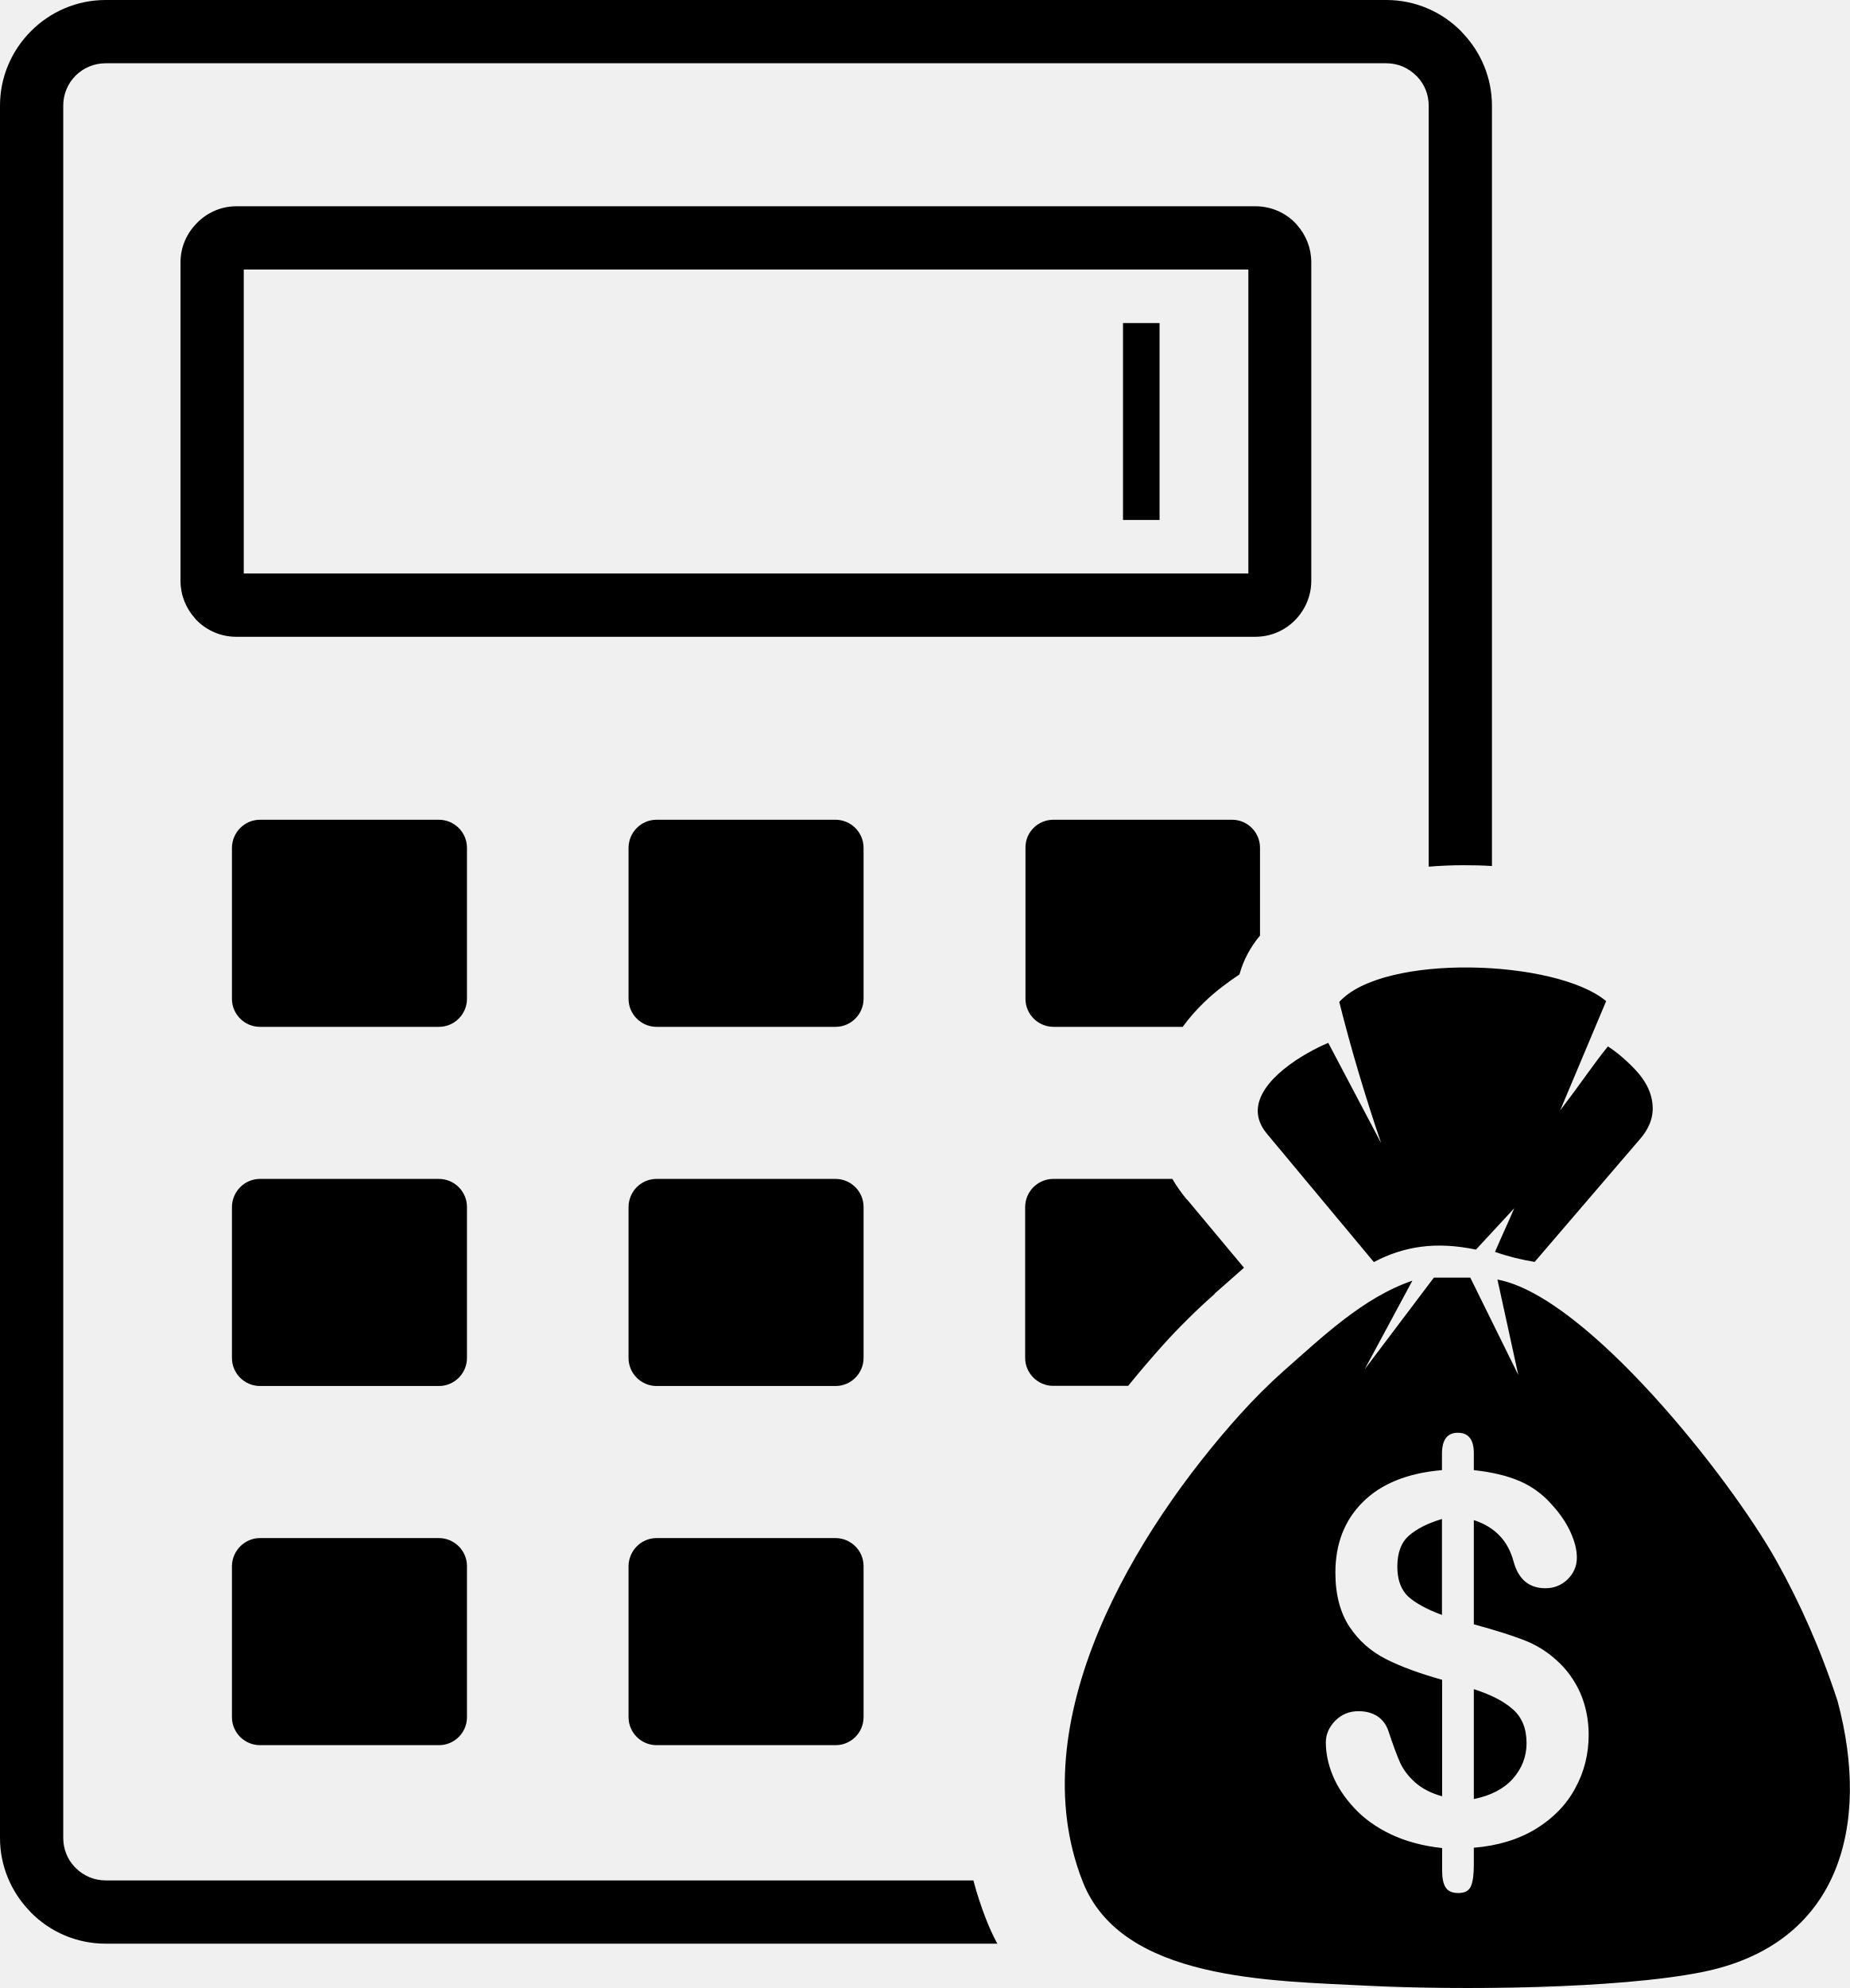
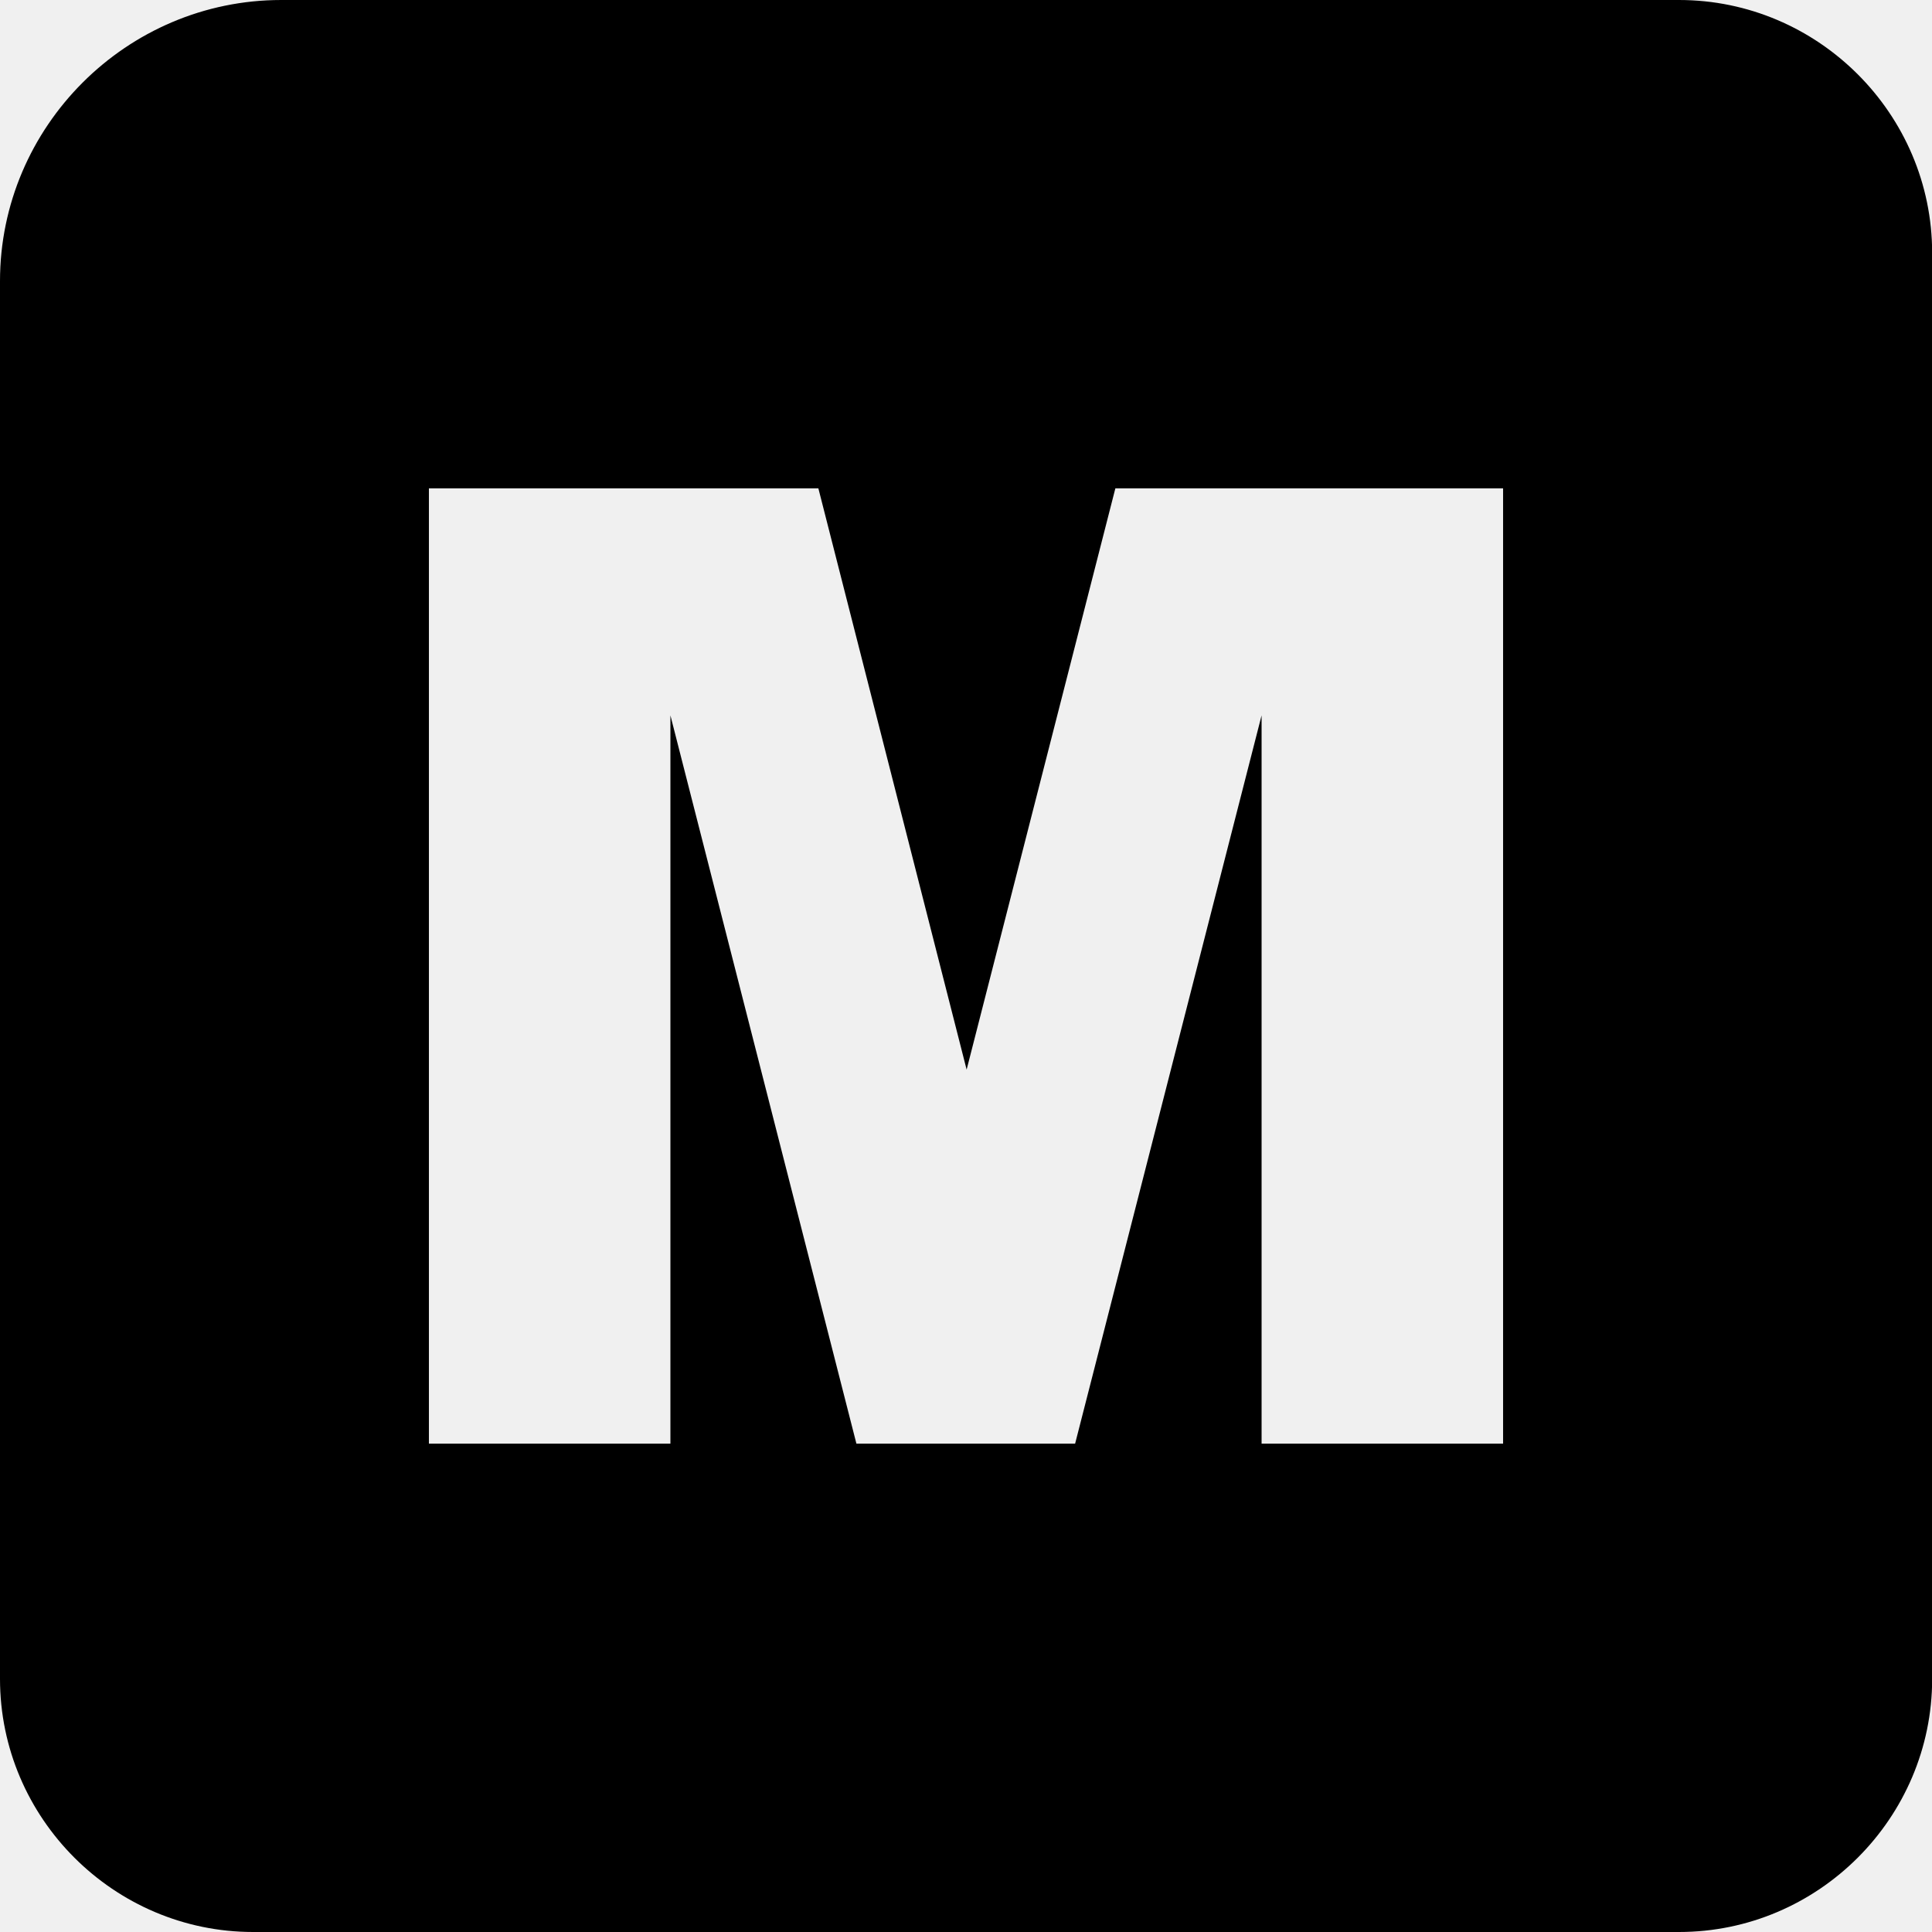
- <svg xmlns="http://www.w3.org/2000/svg" x="0px" y="0px" viewBox="0 0 114.37 122.88" style="enable-background:new 0 0 114.37 122.88" xml:space="preserve">
+ <svg xmlns="http://www.w3.org/2000/svg" viewBox="0 0 122.88 122.88">
  <style type="text/css">
-     .st0{fill-rule:evenodd;clip-rule:evenodd;}
    @media (prefers-color-scheme: dark) {
      path {
          fill: #fff;
      }
    }
  </style>
-   <g>
-     <path class="st0" d="M40.59,72.87h11.07c0.94,0,1.73,0.77,1.73,1.73v9.34c0,0.94-0.77,1.73-1.73,1.73H40.59 c-0.94,0-1.73-0.77-1.73-1.73V74.6C38.87,73.64,39.64,72.87,40.59,72.87L40.59,72.87L40.59,72.87z M85.39,70.66 c-0.98-2.88-1.85-5.78-2.59-8.73c2.76-3.03,13.42-2.63,16.5-0.05l-2.84,6.75c1.53-2.01,2.04-2.83,2.95-3.95 c0.39,0.25,0.74,0.53,1.08,0.84c0.81,0.73,1.53,1.54,1.67,2.66c0.09,0.73-0.11,1.47-0.77,2.23l-6.51,7.59 c-0.84-0.14-1.66-0.34-2.45-0.62c0.37-0.87,0.82-1.83,1.19-2.7l-2.37,2.56c-2.47-0.52-4.46-0.21-6.31,0.77l-6.61-7.93 c-0.39-0.47-0.57-0.94-0.57-1.42c0.01-1.91,2.86-3.57,4.36-4.2L85.39,70.66L85.39,70.66L85.39,70.66z M6.53,0h79.18 c1.79,0,3.43,0.73,4.61,1.92C90.36,1.96,90.4,2,90.44,2.05c1.11,1.17,1.8,2.75,1.8,4.48v47c-0.59-0.04-1.18-0.05-1.76-0.05 c-0.72,0-1.44,0.03-2.15,0.09V6.53c0-0.69-0.26-1.31-0.69-1.77l-0.08-0.08c-0.48-0.48-1.13-0.77-1.85-0.77H6.53 c-0.72,0-1.38,0.29-1.85,0.76L4.67,4.68C4.2,5.15,3.91,5.8,3.91,6.53v107.08c0,0.68,0.26,1.31,0.69,1.77l0.08,0.08 c0.48,0.48,1.13,0.77,1.85,0.77h53.65c0.21,0.8,0.47,1.6,0.78,2.39c0.21,0.54,0.44,1.04,0.7,1.52H6.53c-1.79,0-3.43-0.73-4.61-1.92 c-0.04-0.04-0.08-0.09-0.12-0.13c-1.11-1.17-1.8-2.75-1.8-4.48V6.53c0-1.79,0.73-3.42,1.92-4.61l0.01-0.01C3.11,0.73,4.74,0,6.53,0 L6.53,0z M14.61,12.75h63.01c0.96,0,1.82,0.39,2.44,1.01c0.05,0.05,0.1,0.1,0.14,0.16c0.54,0.61,0.87,1.41,0.87,2.29V35.9 c0,0.95-0.39,1.81-1.01,2.44l-0.01,0.01c-0.63,0.63-1.49,1.01-2.44,1.01H14.61c-0.96,0-1.82-0.39-2.44-1.01 c-0.05-0.05-0.1-0.1-0.14-0.16c-0.54-0.61-0.87-1.41-0.87-2.29V16.21c0-0.94,0.39-1.8,1.02-2.43l0.01-0.01 C12.81,13.14,13.67,12.75,14.61,12.75L14.61,12.75z M77.17,16.66H15.07v18.79h62.11V16.66L77.17,16.66z M93.87,84.99l-1.29-5.9 c5.52,1.03,14.38,12.26,17.24,17.37c1.46,2.61,2.74,5.48,3.79,8.69c2.08,7.77,0.08,15.04-8.35,16.74 c-5.28,1.06-15.13,1.13-20.69,0.85c-5.97-0.31-15.22-0.3-17.63-6.43c-3.9-9.9,3.24-21.69,9.75-28.91c0.86-0.95,1.74-1.83,2.66-2.65 c2.37-2.08,4.92-4.55,7.97-5.59l-2.95,5.48l4.28-5.67h2.25L93.87,84.99L93.87,84.99L93.87,84.99z M91.12,89.83v1.04 c1.1,0.12,2.05,0.34,2.84,0.68c0.79,0.34,1.48,0.86,2.07,1.55c0.47,0.53,0.83,1.07,1.08,1.63c0.25,0.56,0.38,1.07,0.38,1.54 c0,0.52-0.19,0.97-0.56,1.34c-0.38,0.37-0.84,0.56-1.38,0.56c-1.02,0-1.67-0.55-1.97-1.64c-0.34-1.29-1.16-2.15-2.46-2.57v6.44 c1.28,0.35,2.3,0.67,3.06,0.96c0.76,0.29,1.44,0.7,2.04,1.25c0.64,0.56,1.13,1.25,1.48,2.03c0.34,0.79,0.52,1.65,0.52,2.59 c0,1.18-0.27,2.28-0.83,3.3c-0.55,1.03-1.37,1.86-2.44,2.52c-1.08,0.65-2.35,1.04-3.83,1.16v1.05c0,0.61-0.06,1.05-0.18,1.33 c-0.12,0.28-0.37,0.42-0.78,0.42c-0.37,0-0.63-0.11-0.78-0.34c-0.15-0.23-0.22-0.58-0.22-1.06v-1.38 c-1.21-0.13-2.26-0.42-3.17-0.85c-0.9-0.43-1.66-0.97-2.26-1.62c-0.6-0.65-1.05-1.32-1.33-2.01c-0.29-0.7-0.43-1.39-0.43-2.05 c0-0.49,0.19-0.94,0.58-1.34c0.39-0.39,0.87-0.59,1.44-0.59c0.47,0,0.86,0.11,1.18,0.32c0.32,0.22,0.54,0.52,0.67,0.91 c0.28,0.85,0.52,1.49,0.72,1.95c0.21,0.45,0.52,0.86,0.94,1.23c0.42,0.37,0.97,0.66,1.66,0.85v-7.2c-1.39-0.39-2.54-0.81-3.47-1.28 c-0.93-0.47-1.68-1.13-2.26-2c-0.57-0.87-0.87-1.98-0.87-3.34c0-1.78,0.56-3.23,1.69-4.36c1.13-1.13,2.76-1.8,4.9-1.98v-1.01 c0-0.87,0.33-1.3,0.98-1.3C90.79,88.56,91.12,88.98,91.12,89.83L91.12,89.83L91.12,89.83z M89.15,99.82v-5.93 c-0.87,0.26-1.55,0.6-2.03,1.02c-0.49,0.42-0.73,1.07-0.73,1.93c0,0.81,0.23,1.43,0.68,1.85C87.53,99.1,88.22,99.48,89.15,99.82 L89.15,99.82L89.15,99.82z M91.12,104.41v6.79c1.04-0.21,1.84-0.62,2.41-1.25c0.56-0.64,0.85-1.37,0.85-2.2 c0-0.9-0.28-1.59-0.83-2.08C93,105.17,92.19,104.75,91.12,104.41L91.12,104.41L91.12,104.41z M69.43,19.97h2.26v12.17h-2.26V19.97 L69.43,19.97L69.43,19.97z M16.07,50.67h11.07c0.94,0,1.73,0.77,1.73,1.73v9.34c0,0.94-0.77,1.73-1.73,1.73H16.07 c-0.94,0-1.73-0.77-1.73-1.73V52.4C14.35,51.44,15.13,50.67,16.07,50.67L16.07,50.67L16.07,50.67z M16.07,95.07h11.07 c0.94,0,1.73,0.77,1.73,1.73v9.34c0,0.95-0.77,1.73-1.73,1.73H16.07c-0.94,0-1.73-0.77-1.73-1.73V96.8 C14.35,95.85,15.13,95.07,16.07,95.07L16.07,95.07L16.07,95.07L16.07,95.07z M16.07,72.87h11.07c0.94,0,1.73,0.77,1.73,1.73v9.34 c0,0.94-0.77,1.73-1.73,1.73H16.07c-0.94,0-1.73-0.77-1.73-1.73V74.6C14.35,73.64,15.13,72.87,16.07,72.87L16.07,72.87L16.07,72.87 z M65.12,50.67h11.06c0.94,0,1.72,0.77,1.72,1.73v5.43c-0.59,0.7-1.03,1.52-1.27,2.4c-0.75,0.5-1.51,1.07-2.17,1.71 c-0.49,0.47-0.94,0.98-1.34,1.53h-7.99c-0.94,0-1.73-0.77-1.73-1.73V52.4C63.39,51.44,64.17,50.67,65.12,50.67L65.12,50.67 L65.12,50.67z M65.12,72.87h7.36c0.25,0.43,0.55,0.85,0.89,1.27l0.01-0.01l3.53,4.23c-0.38,0.33-0.75,0.66-1.11,0.98l-0.72,0.63 l0.01,0.02l-0.04,0.03c-0.62,0.55-1.15,1.05-1.6,1.5c-0.61,0.6-1.12,1.14-1.55,1.62c-0.71,0.79-1.43,1.63-2.15,2.52h-4.64 c-0.94,0-1.73-0.77-1.73-1.73V74.6C63.39,73.64,64.17,72.87,65.12,72.87L65.12,72.87L65.12,72.87z M40.59,50.67h11.07 c0.94,0,1.73,0.77,1.73,1.73v9.34c0,0.94-0.77,1.73-1.73,1.73H40.59c-0.94,0-1.73-0.77-1.73-1.73V52.4 C38.87,51.44,39.64,50.67,40.59,50.67L40.59,50.67L40.59,50.67z M40.59,95.07h11.07c0.94,0,1.73,0.77,1.73,1.73v9.34 c0,0.95-0.77,1.73-1.73,1.73H40.59c-0.94,0-1.73-0.77-1.73-1.73V96.8C38.87,95.85,39.64,95.07,40.59,95.07L40.59,95.07L40.59,95.07 z" />
-   </g>
+   <path d="M17.89 0h88.9c8.85 0 16.1 7.24 16.1 16.1v90.68c0 8.85-7.24 16.1-16.1 16.1H16.1c-8.85 0-16.1-7.24-16.1-16.1v-88.9C0 8.05 8.05 0 17.89 0zm9.39 31.06h24.77l9.43 36.97 9.46-36.97H95.6v60.76H80.24V45.5L68.38 91.82H54.47L42.64 45.5v46.32H27.28V31.06z" fill-rule="evenodd" clip-rule="evenodd" />
</svg>
